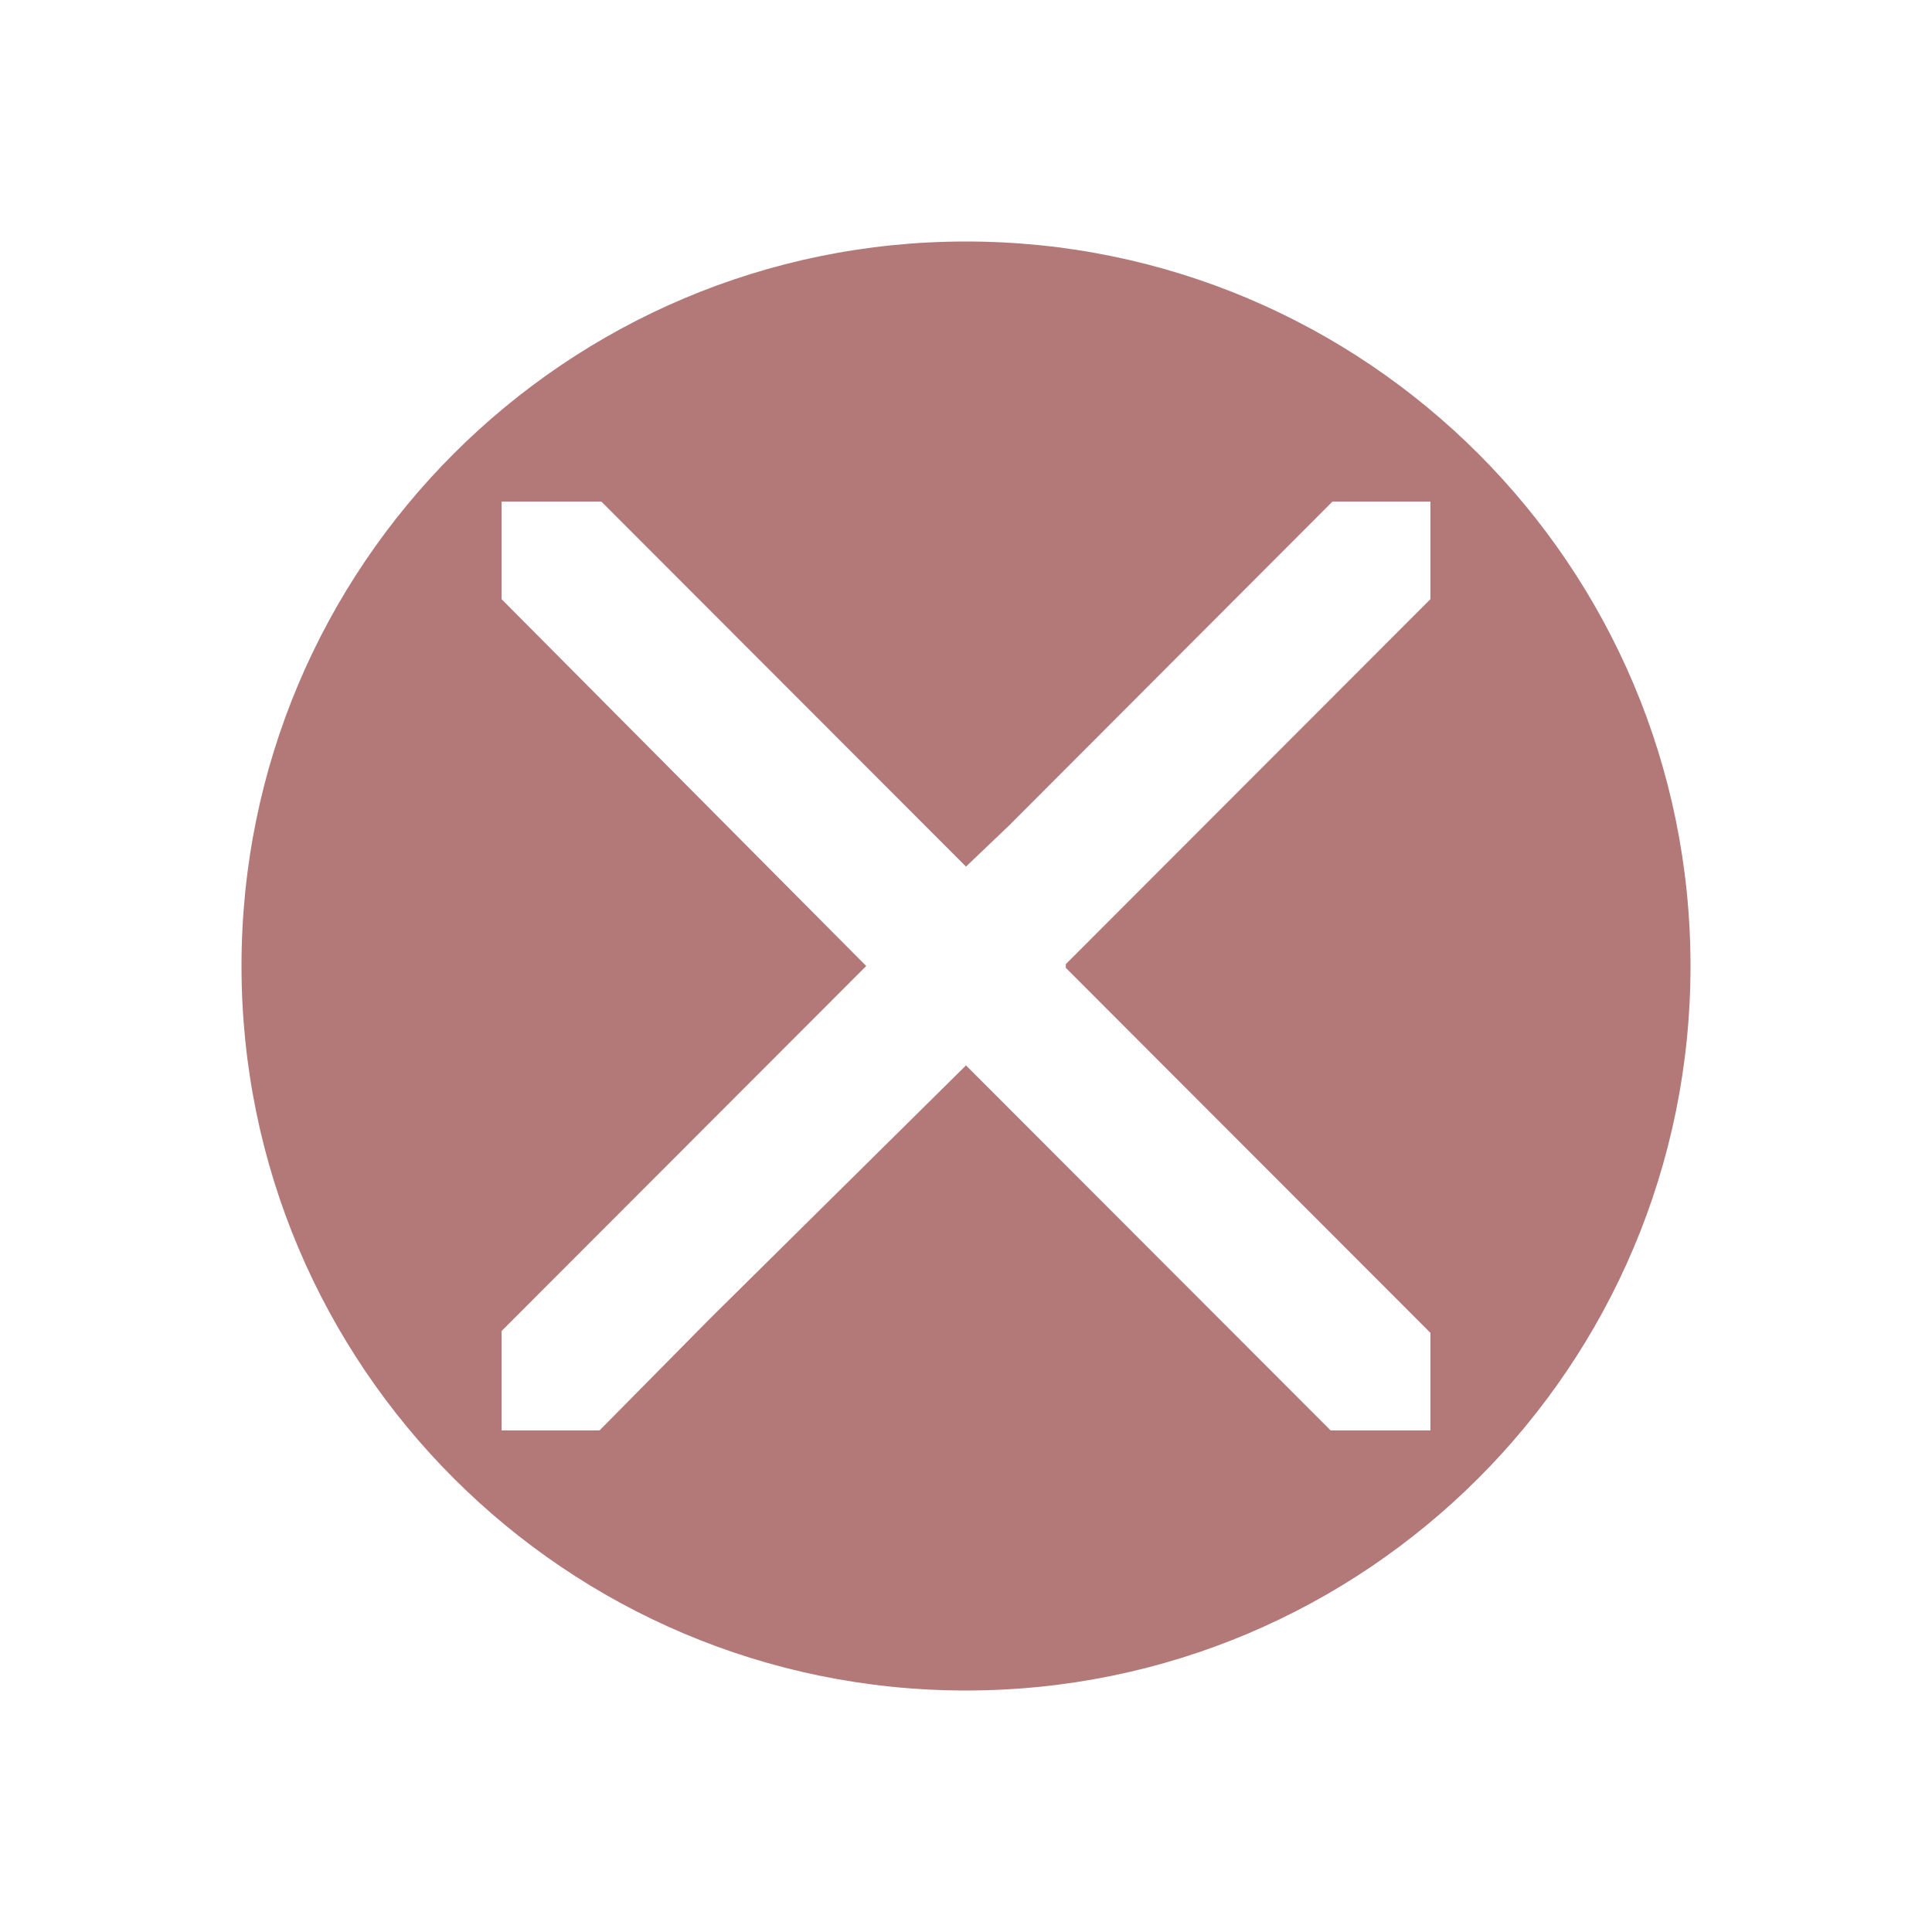
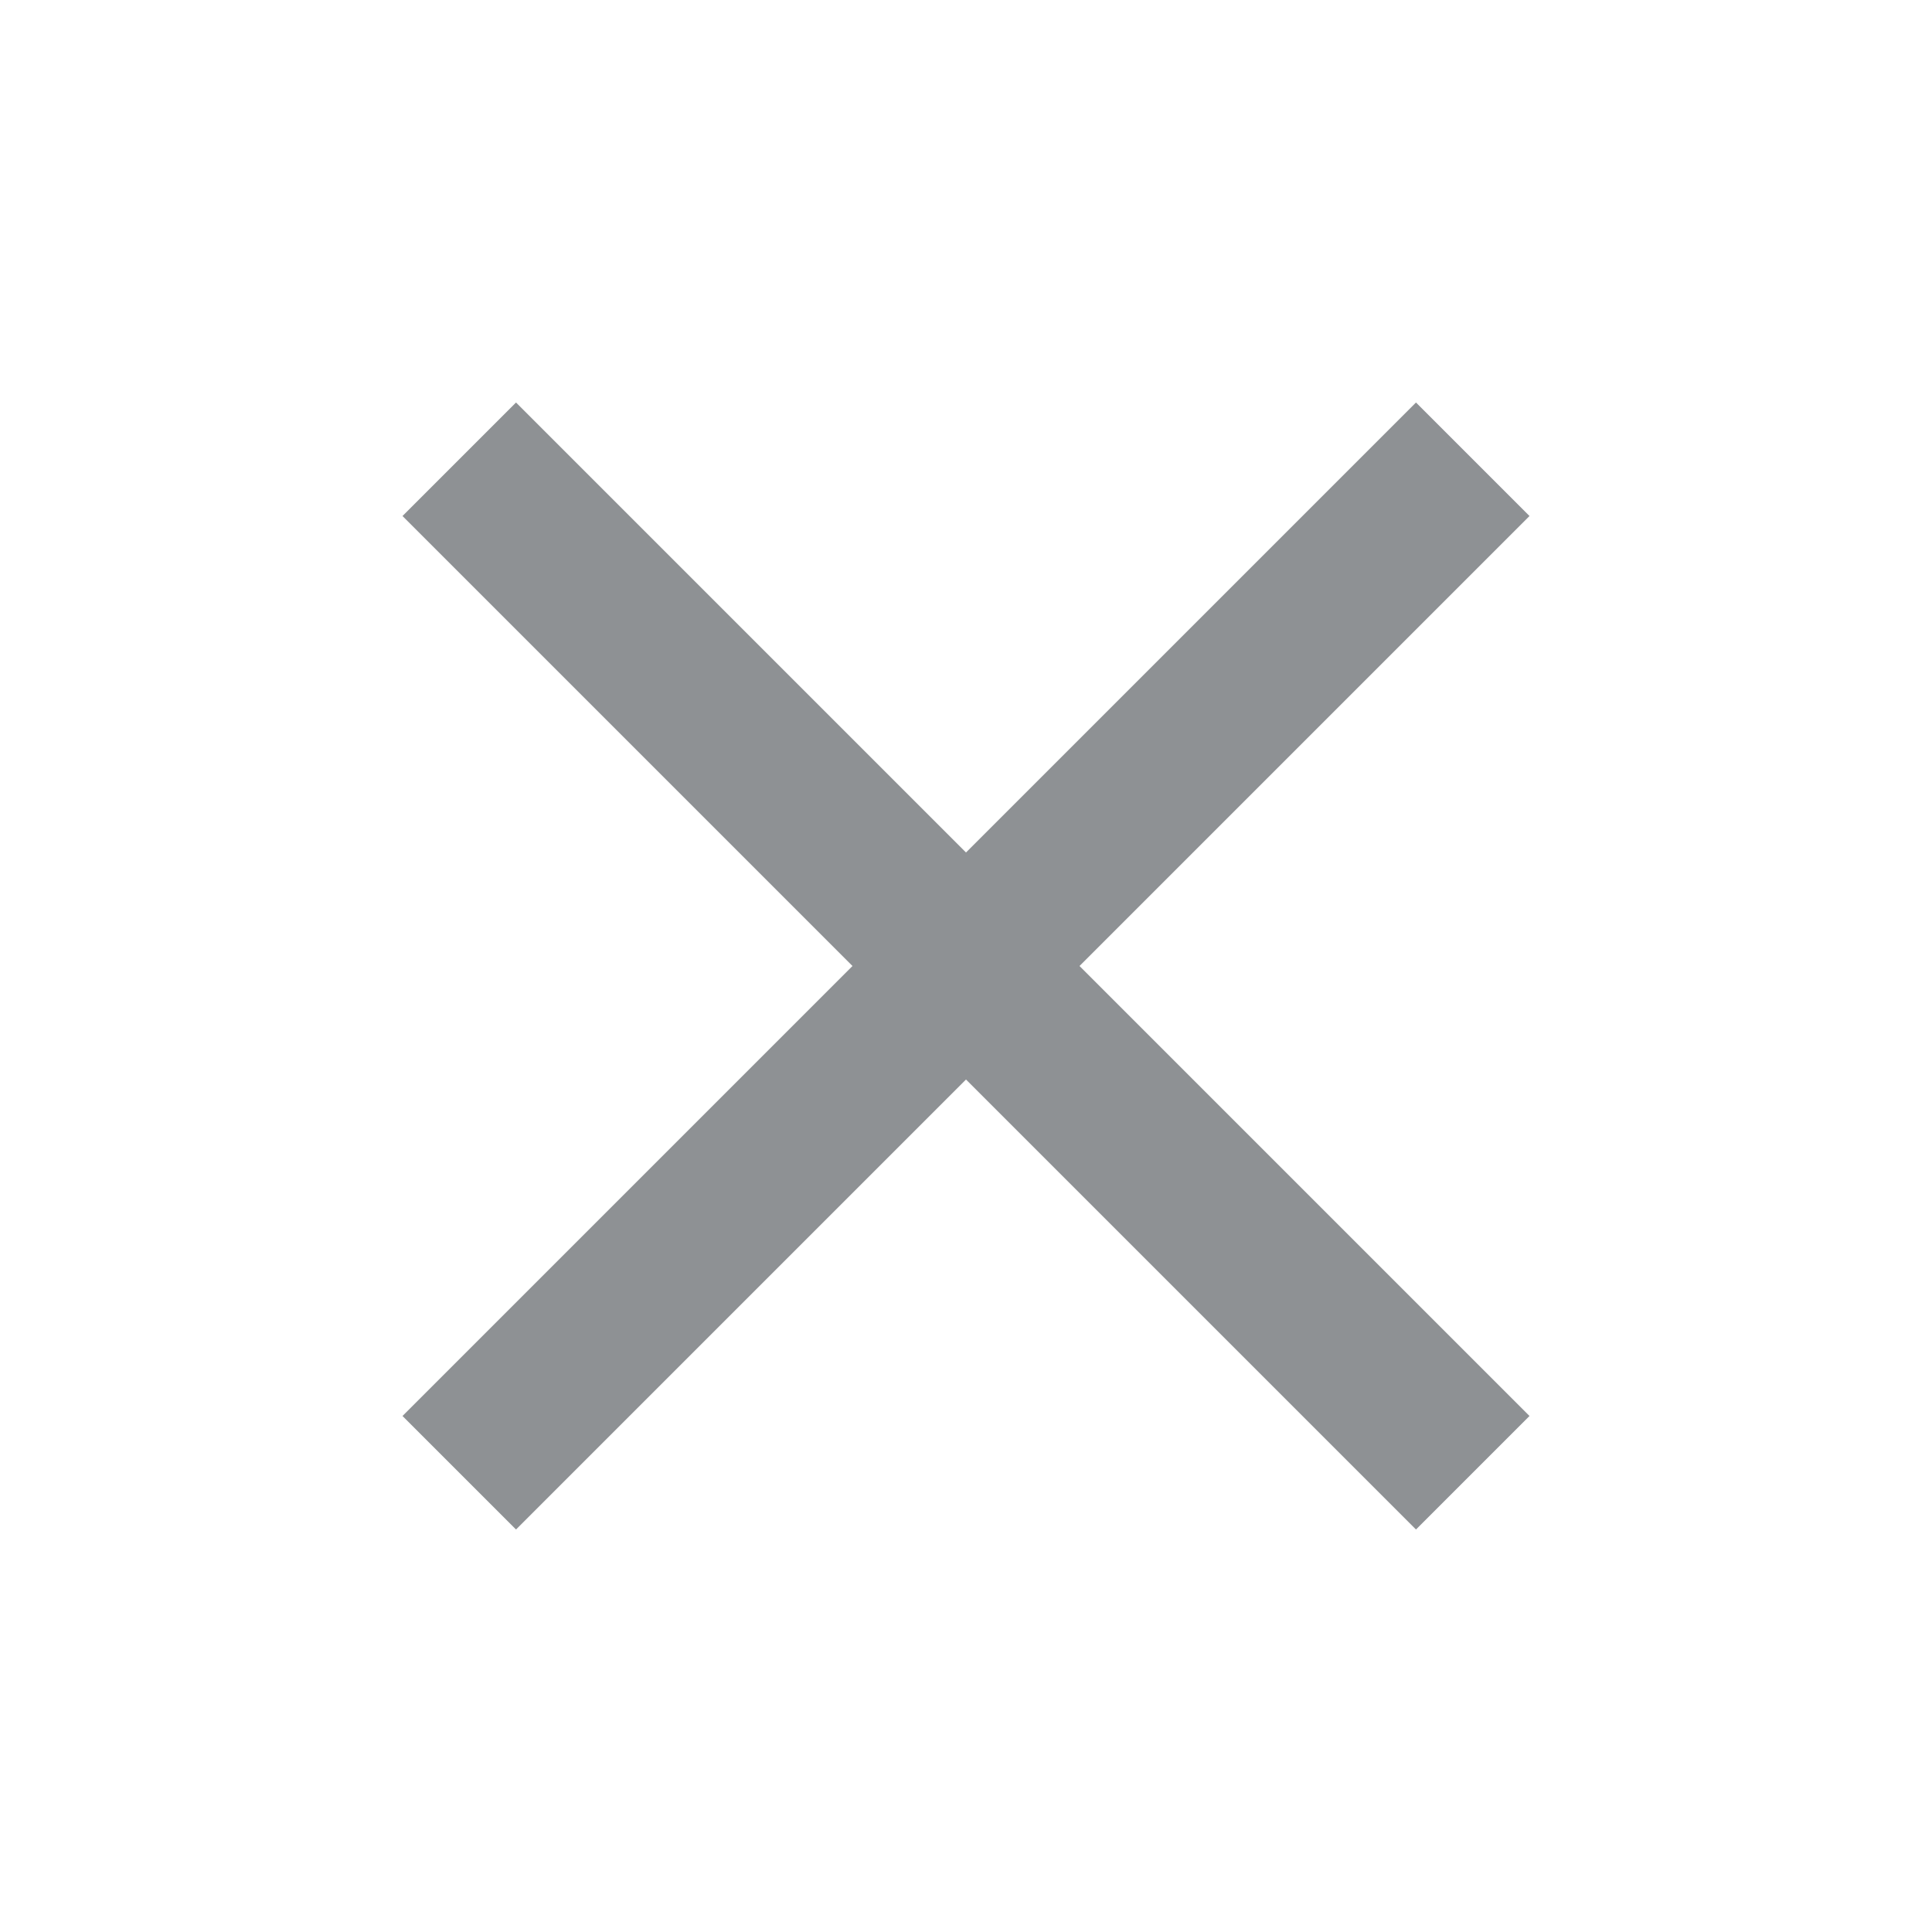
- <svg width="1200" height="1200">
-   <path d="M 600,1050 C 351.472,1050 150,848.528 150,600 150,351.472 351.472,150 600,150 c 248.528,0 450,201.472 450,450 0,248.528 -201.472,450 -450,450 z M 888.462,827.851 661.974,601.122 l 0,-2.244 226.488,-226.729 0,-60.611 -60.848,0 Q 727.339,411.986 627.043,512.451 613.524,525.358 600,538.267 l -226.487,-226.729 -61.975,0 0,60.611 L 538.026,600 311.538,826.729 l 0,61.733 60.848,0 q 34.363,-34.792 68.735,-69.59 L 600,661.733 l 226.487,226.729 61.975,0 0,-60.611 z" fill="#b37979" />
+ <svg xmlns="http://www.w3.org/2000/svg" aria-hidden="true" focusable="false" width="1em" height="1em" style="-ms-transform: rotate(360deg); -webkit-transform: rotate(360deg); transform: rotate(360deg);" preserveAspectRatio="xMidYMid meet" viewBox="0 0 24 24">
+   <path d="M19 6.41L17.59 5L12 10.59L6.41 5L5 6.41L10.59 12L5 17.59L6.41 19L12 13.41L17.59 19L19 17.59L13.41 12L19 6.41z" fill="#8e9194" />
</svg>
